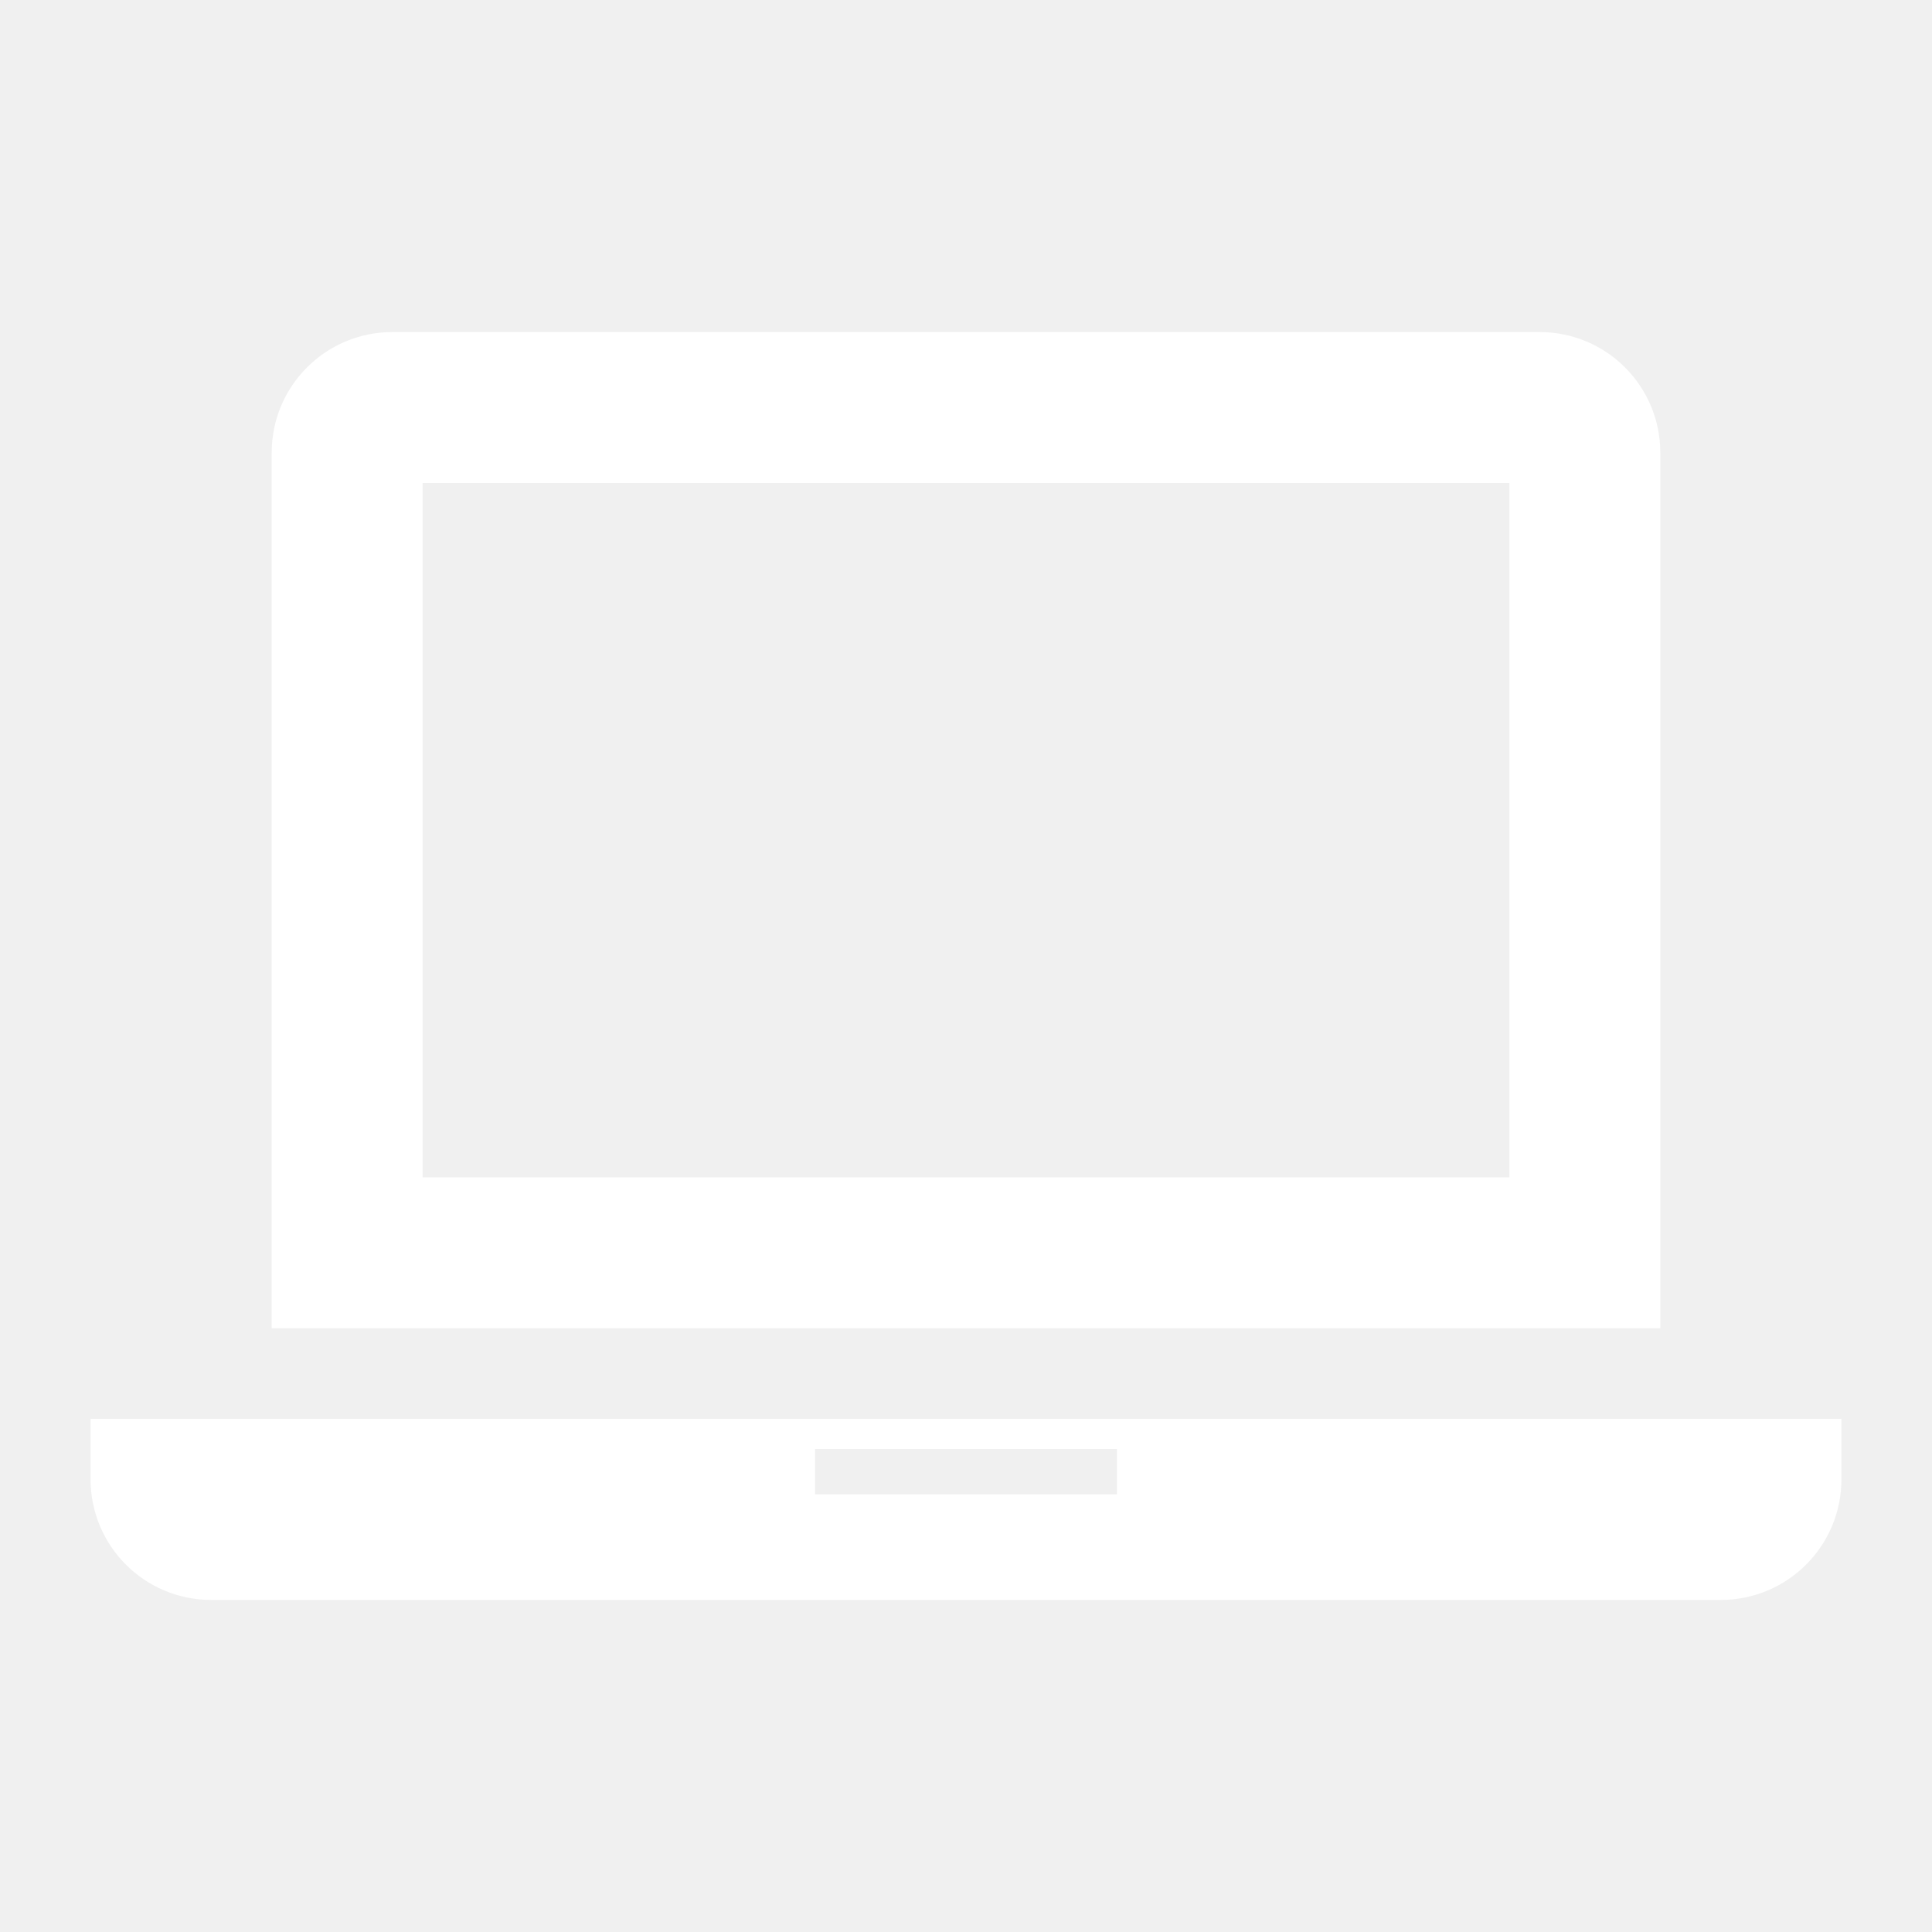
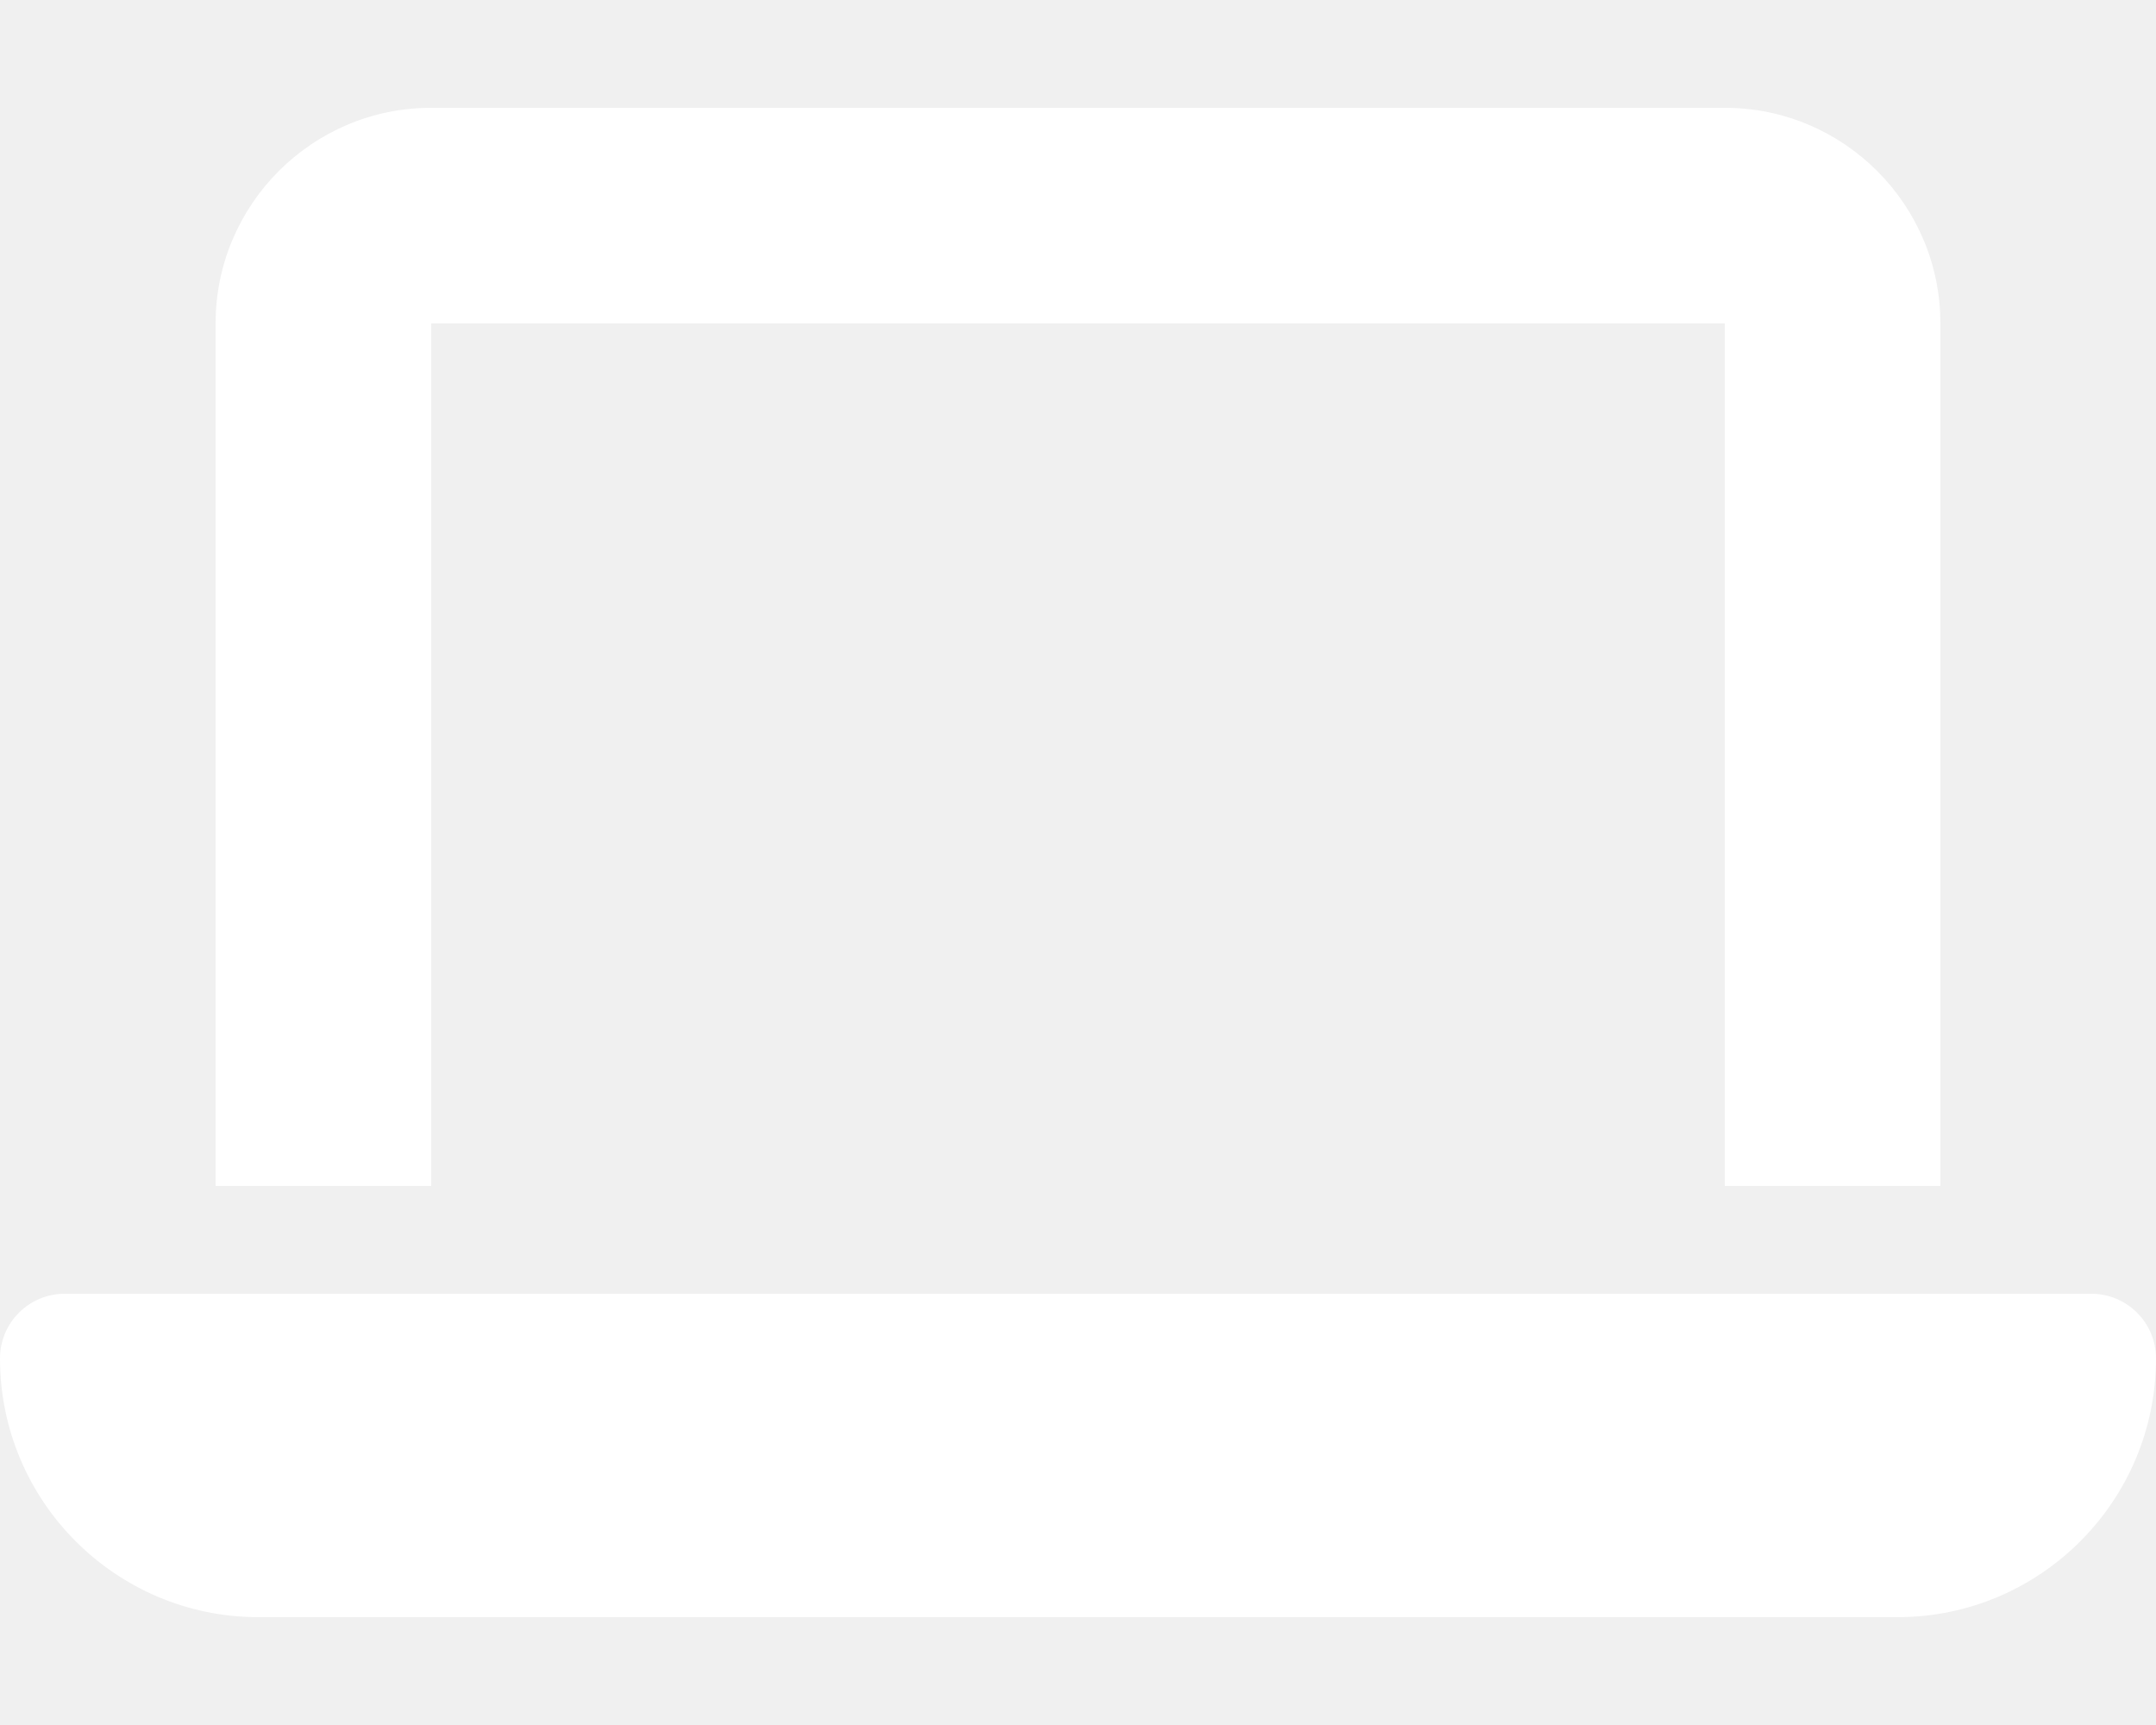
- <svg xmlns="http://www.w3.org/2000/svg" viewBox="0 0 512 512">
-   <path fill="#fff" fill-rule="evenodd" d="M104 88h304c17.7 0 32 14.3 32 32v232H72V120c0-17.7 14.3-32 32-32zm8 40v184h288V128zM24 376h464v16c0 17.7-14.3 32-32 32H56c-17.7 0-32-14.3-32-32zm192 8v12h80v-12z" />
+ <svg xmlns="http://www.w3.org/2000/svg" fill="#ffffff" viewBox="0 0 640 512">
+   <path d="M128 32C92.7 32 64 60.7 64 96V352h64V96H512V352h64V96c0-35.3-28.7-64-64-64H128zM19.2 384C8.6 384 0 392.6 0 403.2C0 445.6 34.4 480 76.8 480H563.2c42.4 0 76.8-34.4 76.8-76.8c0-10.6-8.6-19.2-19.2-19.2H19.2z" />
</svg>
